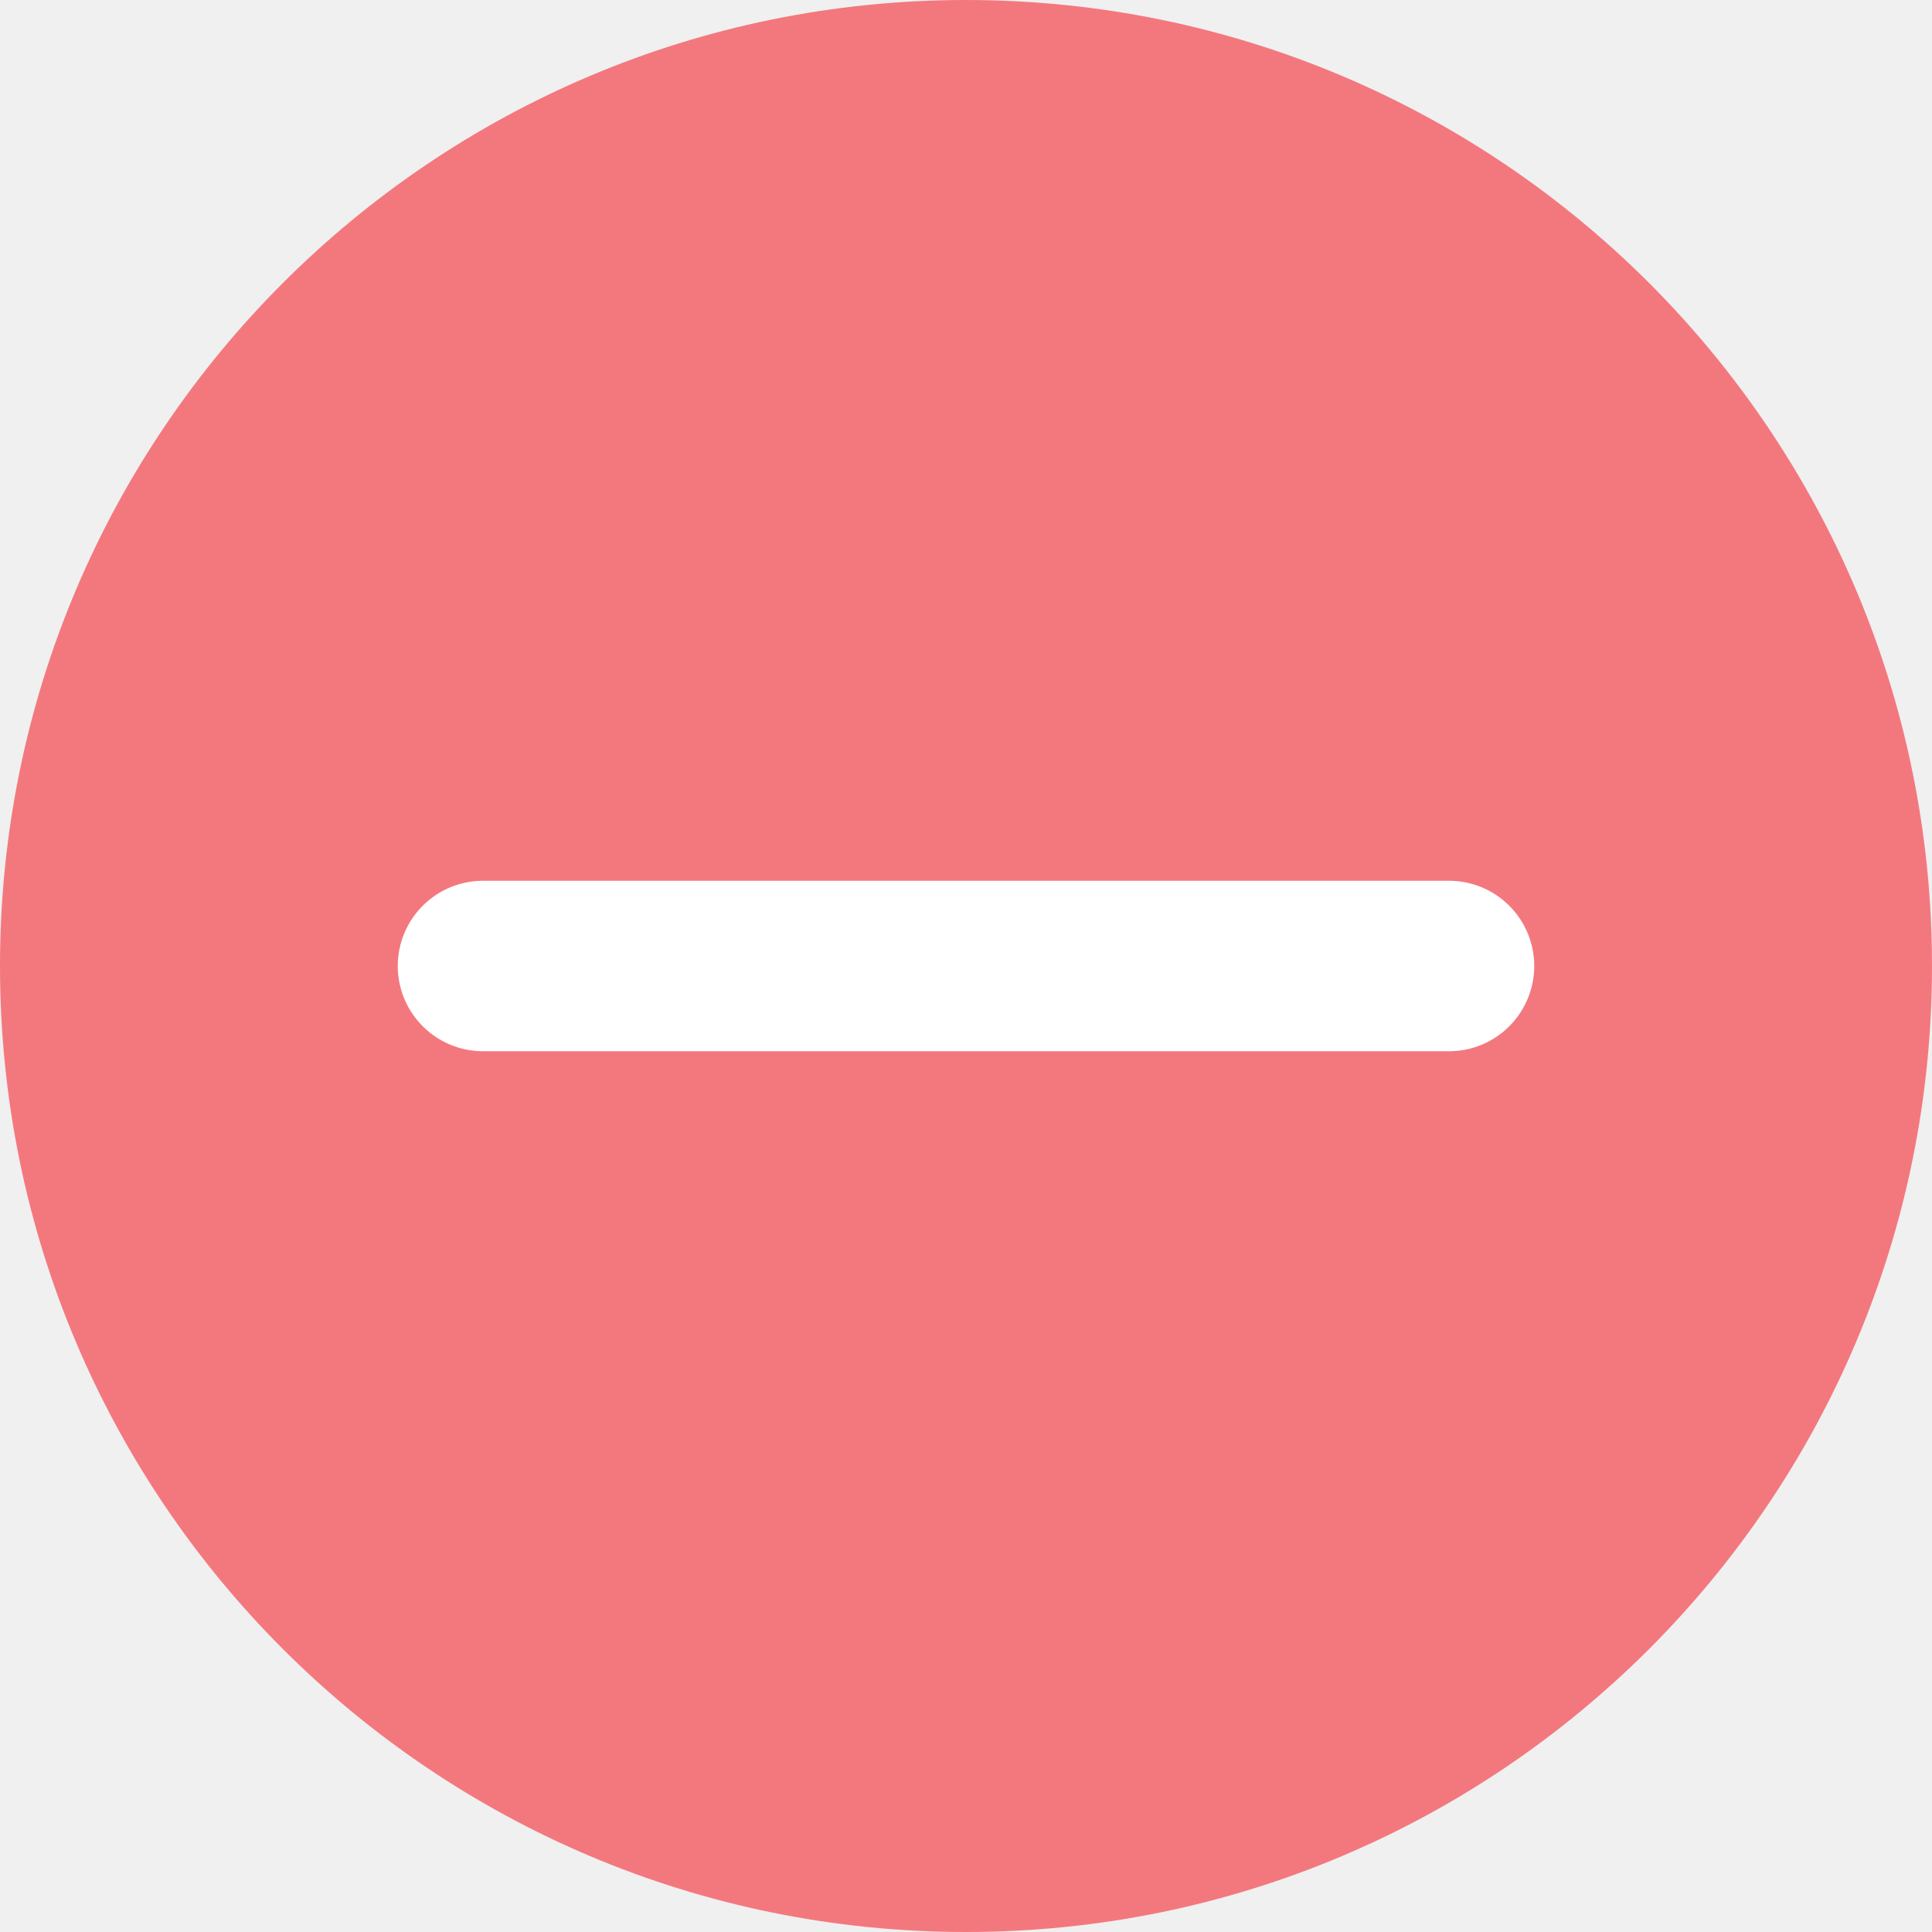
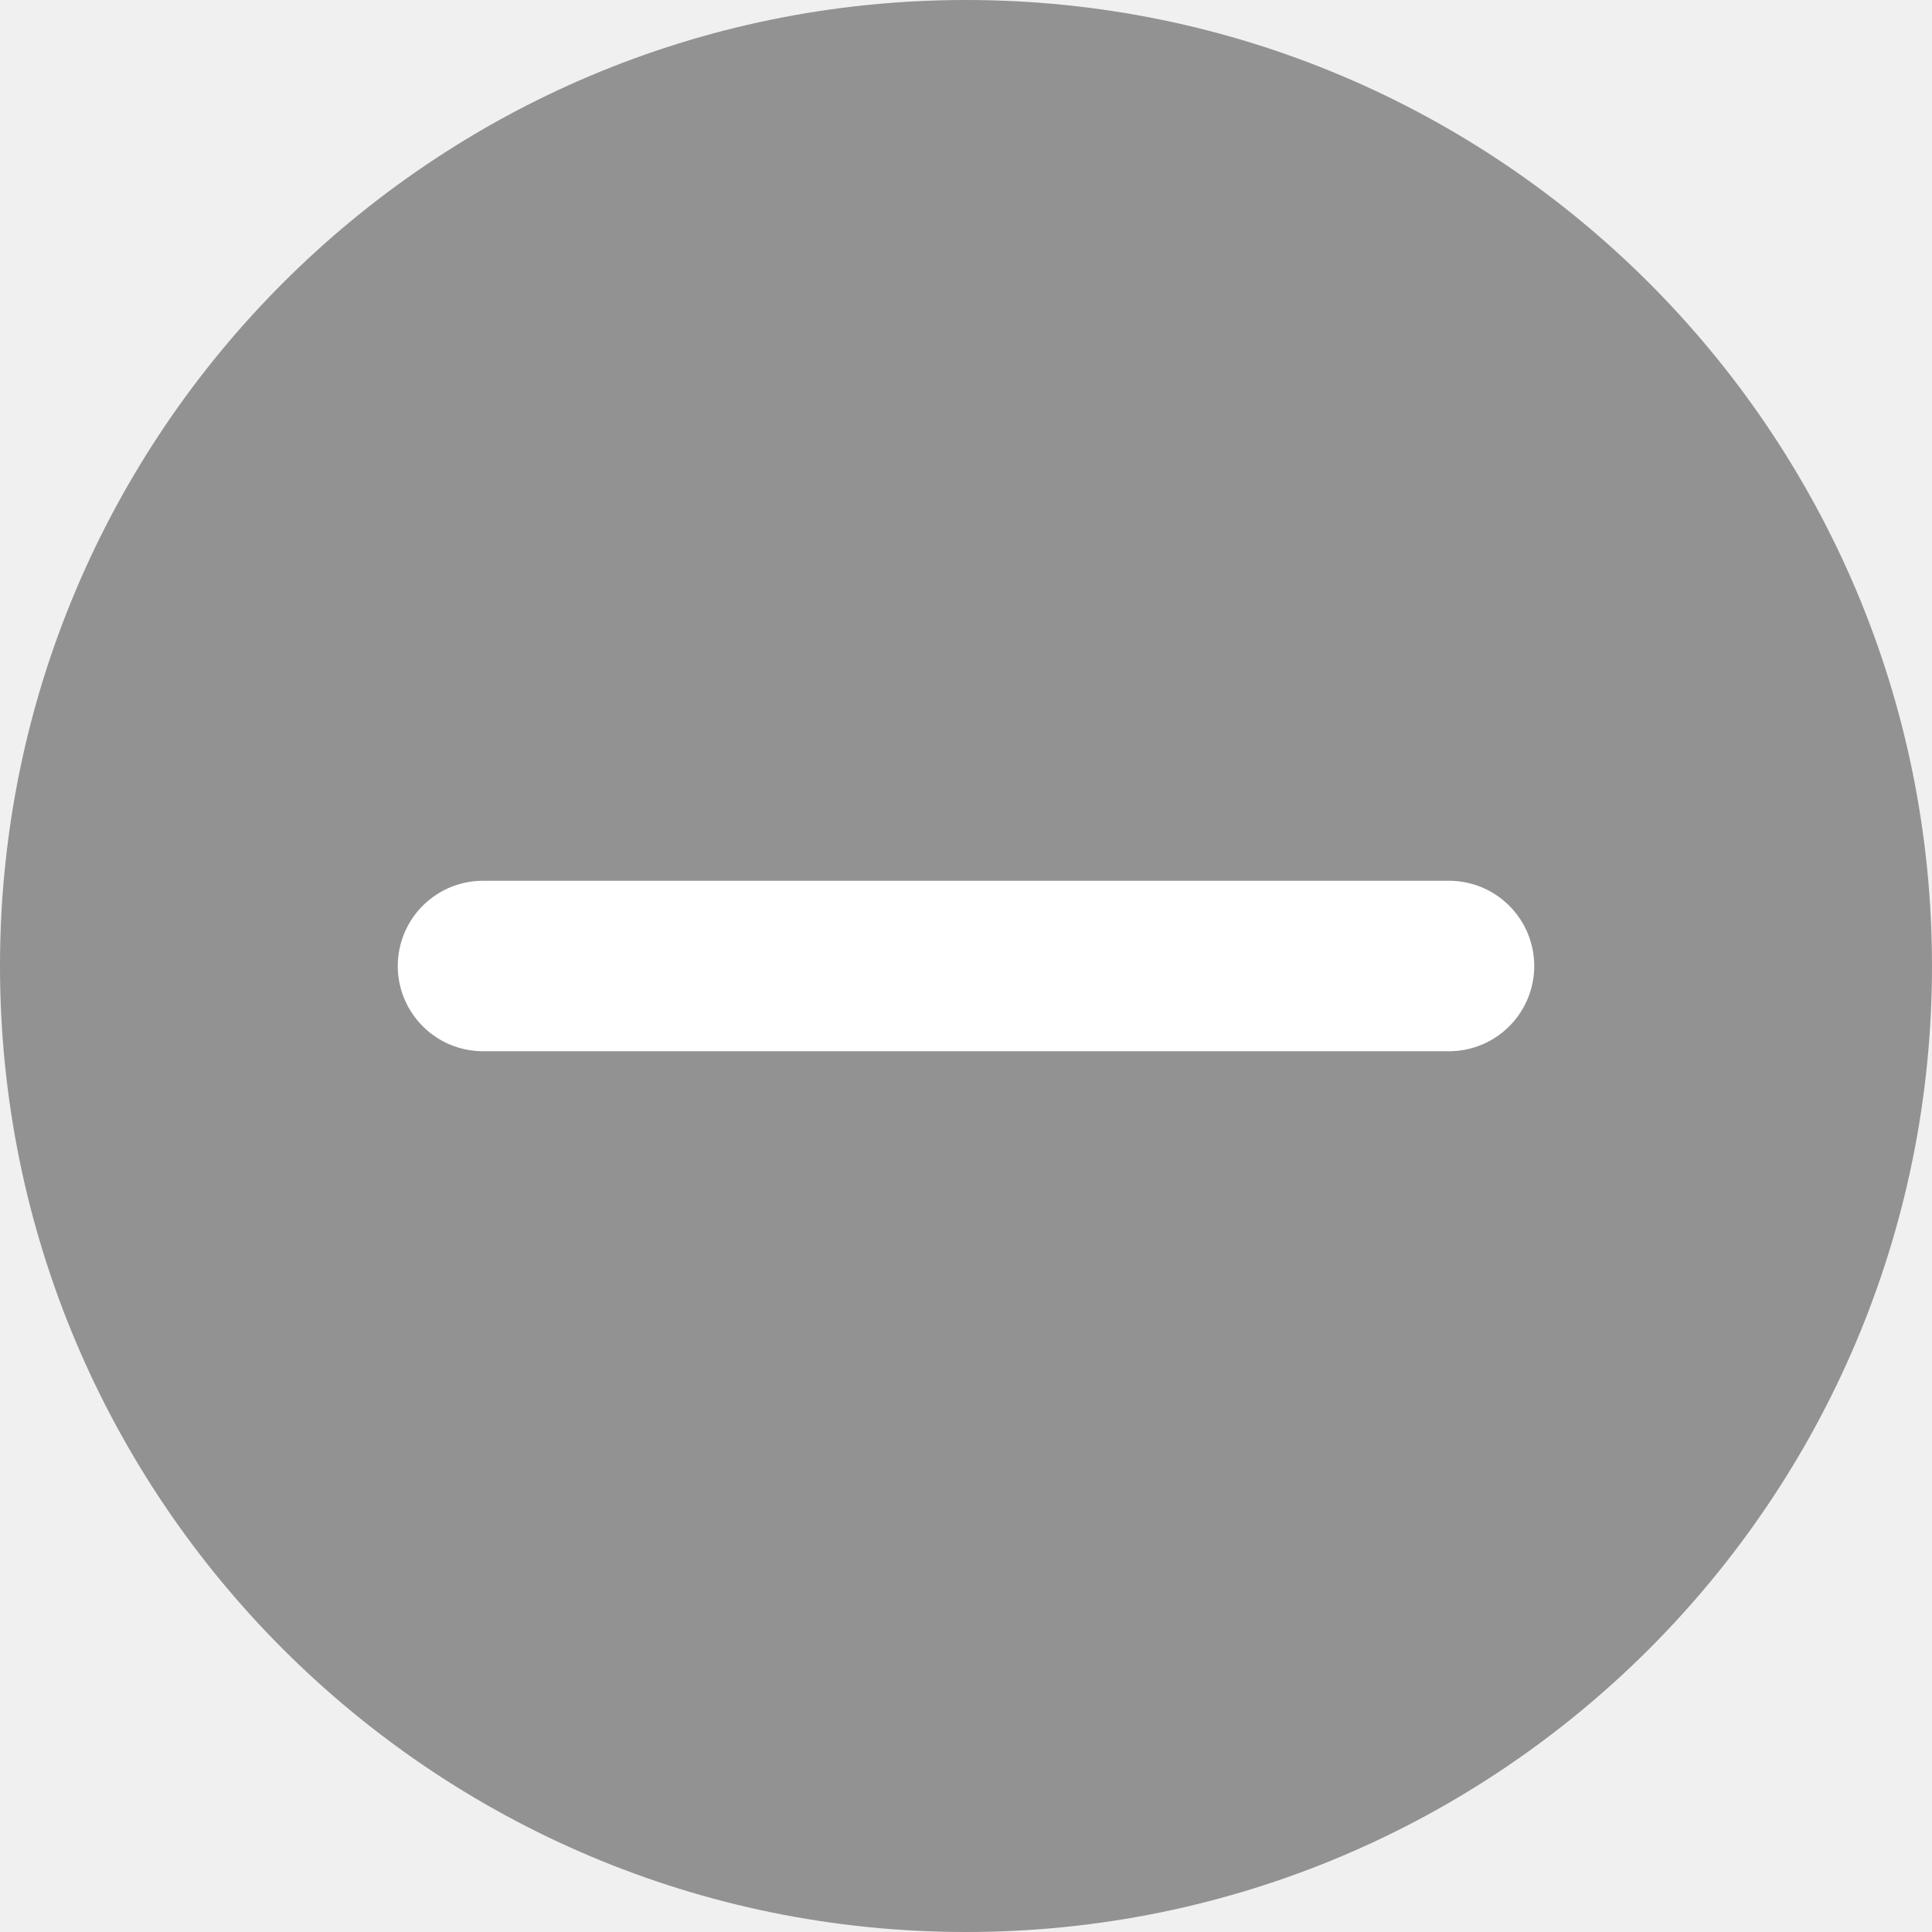
<svg xmlns="http://www.w3.org/2000/svg" viewBox="0 0 34 34">
  <defs>
-     <style>.cls-1{fill:#f3787e;}.cls-2{fill:none;stroke:#fff;stroke-linecap:round;stroke-miterlimit:10;stroke-width:3px;}</style>
+     <style>.cls-1{fill:#929292;}.cls-2{fill:none;stroke:#fff;stroke-linecap:round;stroke-miterlimit:10;stroke-width:3px;}</style>
  </defs>
  <g id="レイヤー_2" data-name="レイヤー 2">
-     <g id="edit_contents">
-       <circle class="cls-1" cx="17" cy="17" r="17" />
-       <line class="cls-2" x1="8.5" y1="17" x2="25.5" y2="17" />
+     <g id="レイヤー_1-2" data-name="レイヤー 1">
+       <g id="レイヤー_2-2" data-name="レイヤー 2">
+         <g id="edit_contents" data-name="edit contents">
+           <circle class="cls-1" cx="17" cy="17" r="17" />
+           <line class="cls-2" x1="8.5" y1="17" x2="25.5" y2="17" />
+         </g>
+       </g>
    </g>
  </g>
</svg>
